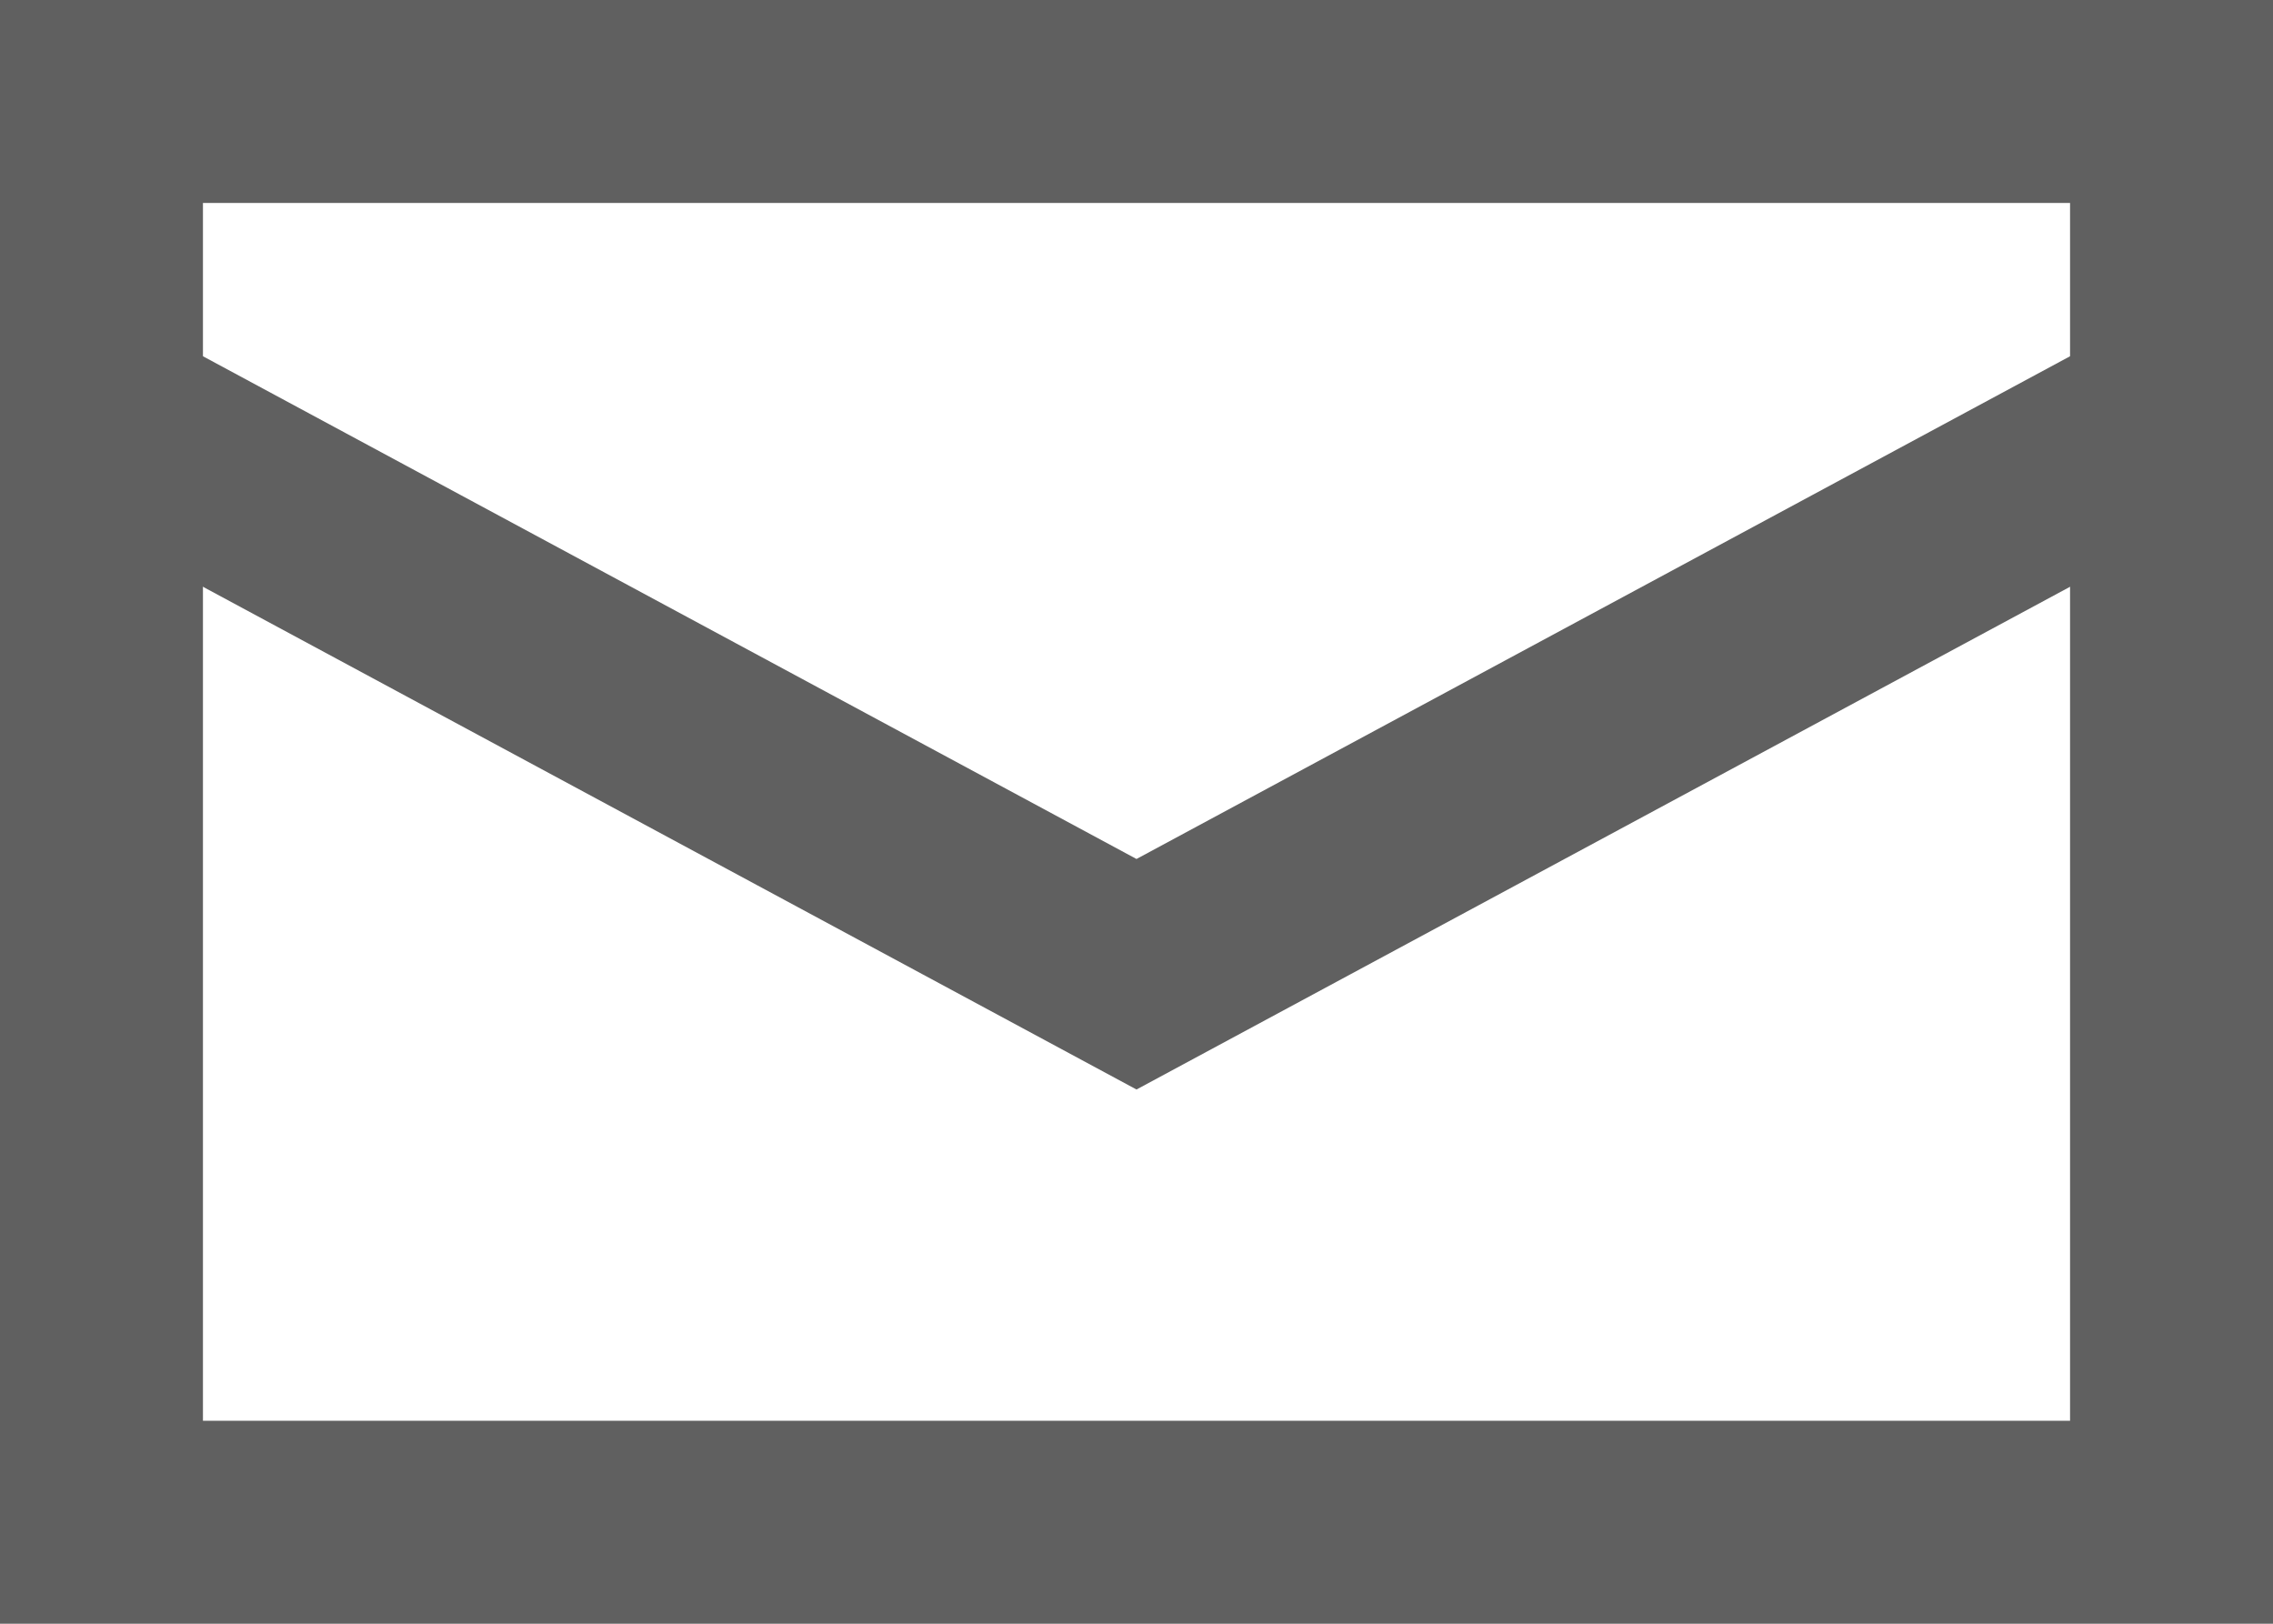
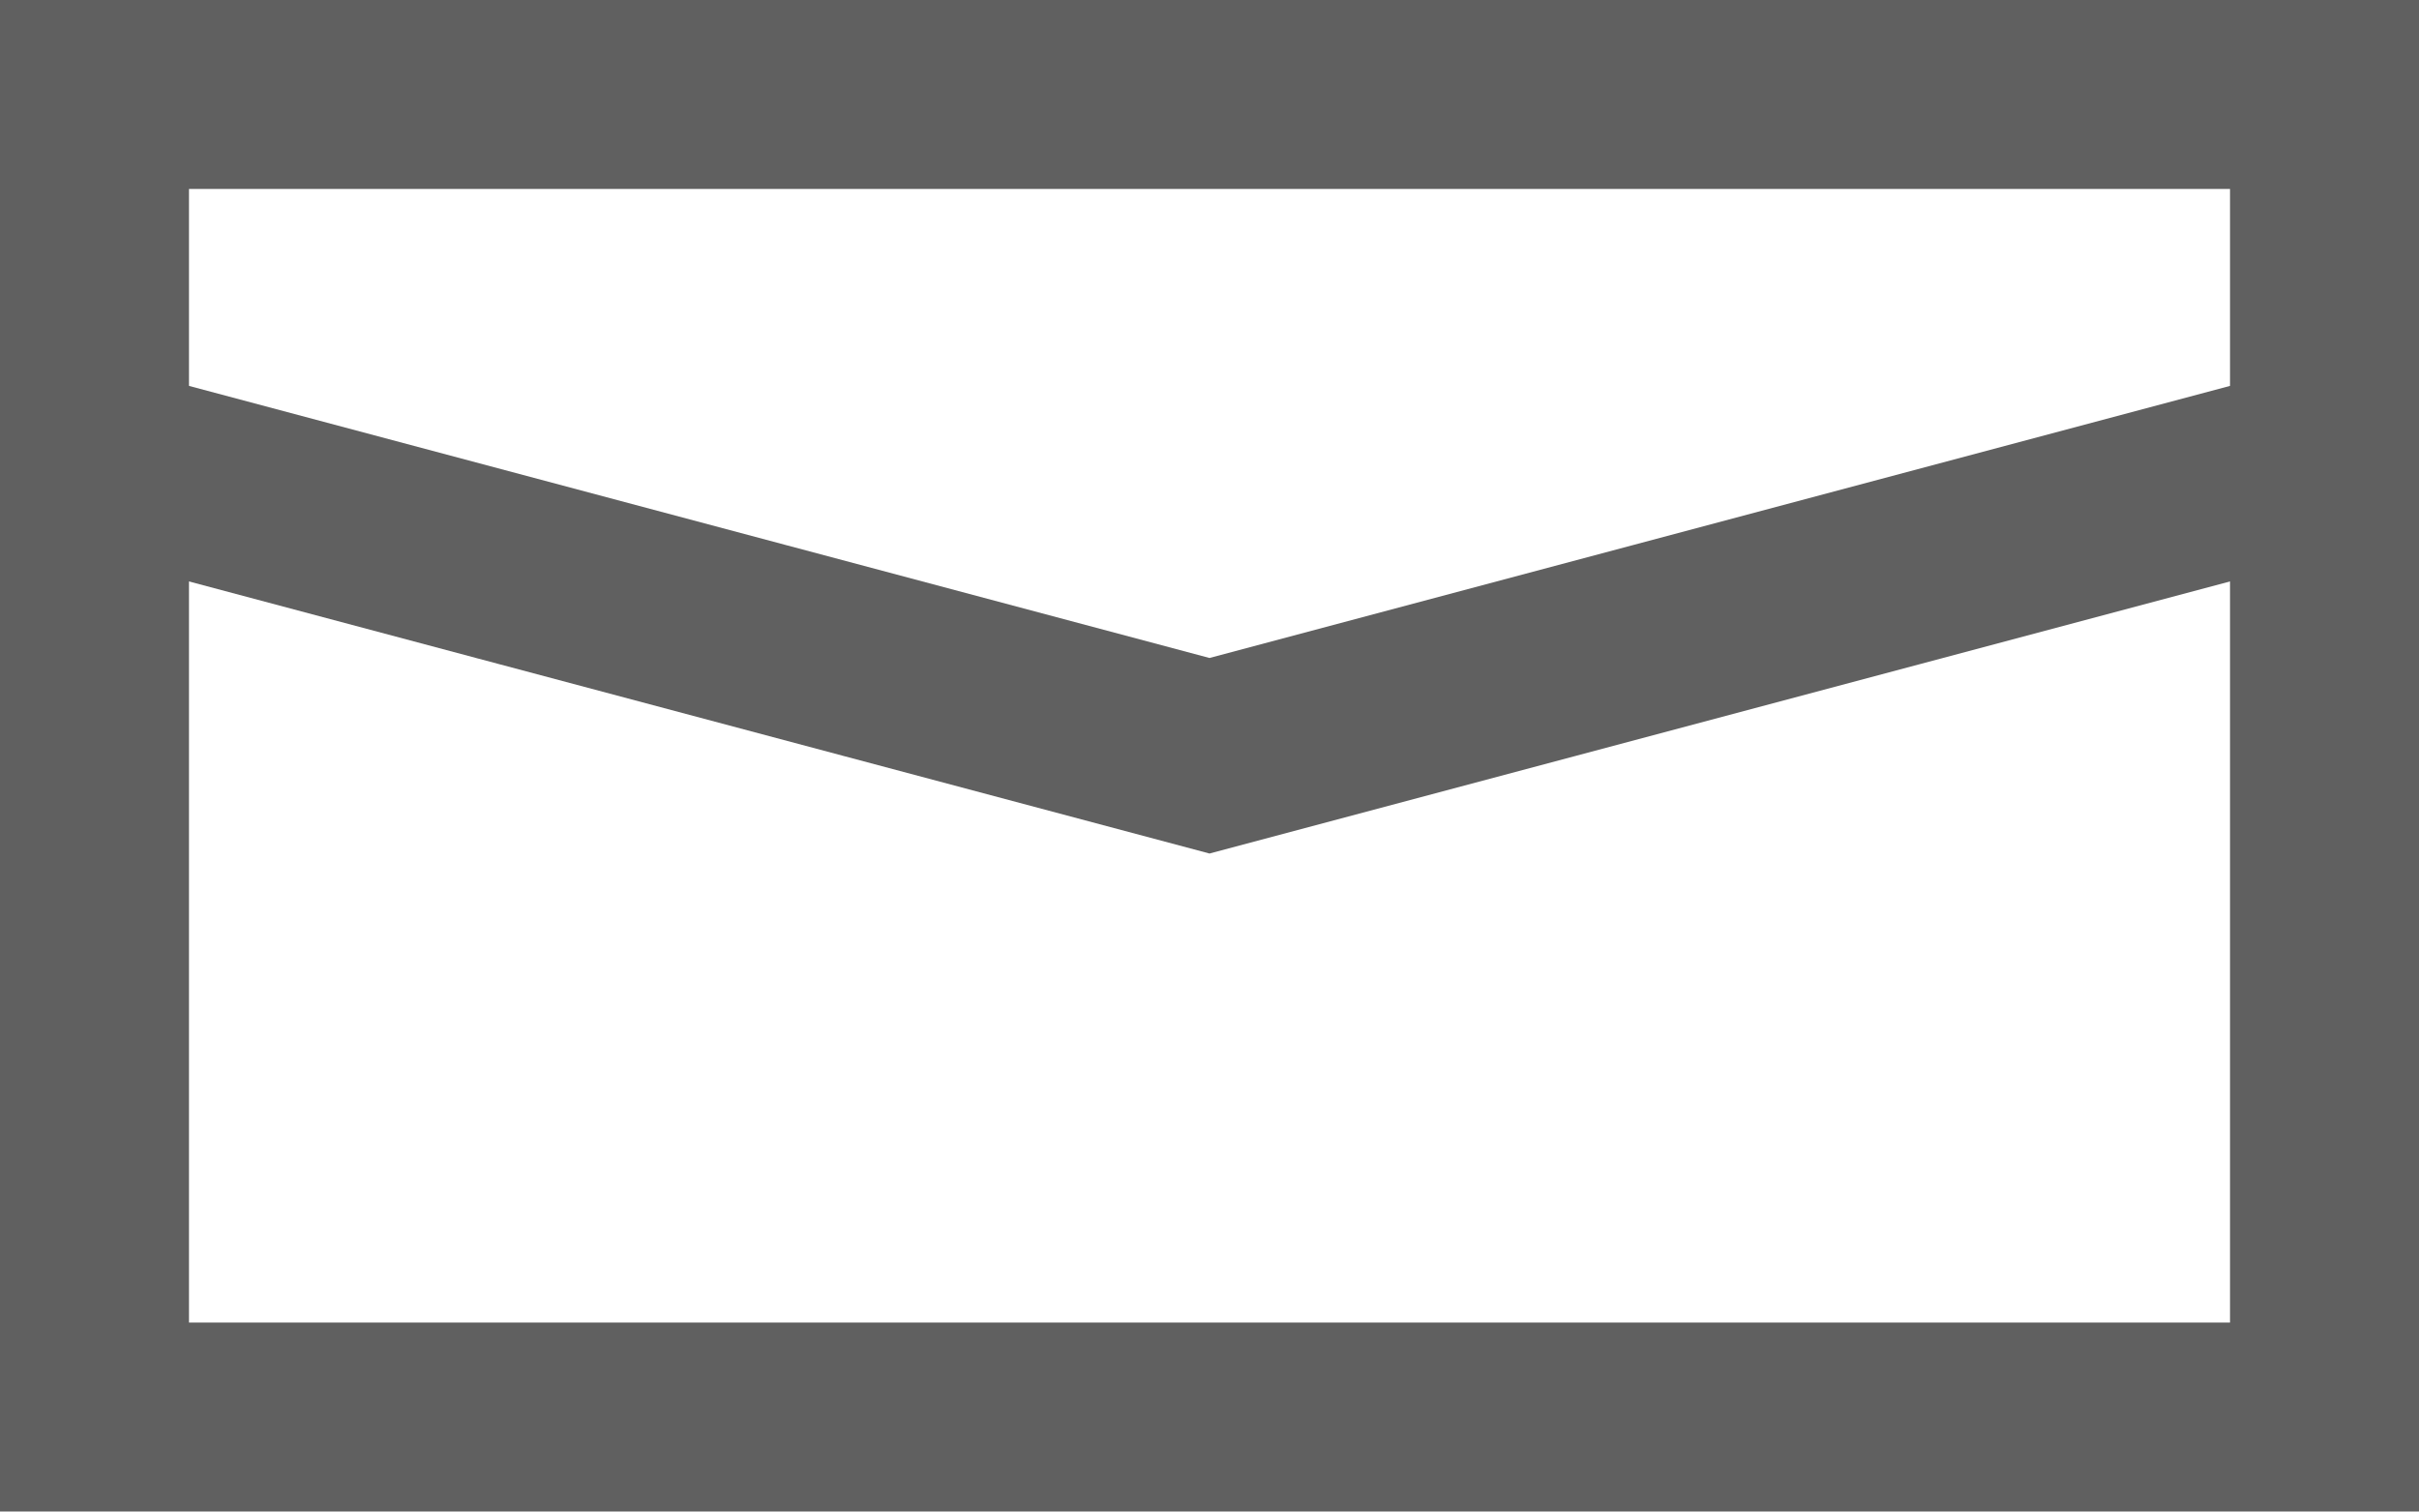
- <svg xmlns="http://www.w3.org/2000/svg" width="14" height="10" viewBox="0 0 14 10" fill="none">
+ <svg xmlns="http://www.w3.org/2000/svg" width="16" height="10" viewBox="0 0 16 10" fill="none">
  <style>
        path, rect {
            stroke: #606060;
        }
    </style>
-   <rect x="0.625" y="0.625" width="12.75" height="8.75" stroke="black" stroke-width="1.25" />
-   <path d="M0.5 2.5L7 6L13.5 2.5" stroke="black" stroke-width="1.25" />
+   <rect x="0.625" y="0.625" width="14.75" height="8.75" stroke="black" stroke-width="1.25" />
+   <path d="M0.5 3L8 5L15.5 3" stroke="black" stroke-width="1.25" />
</svg>
